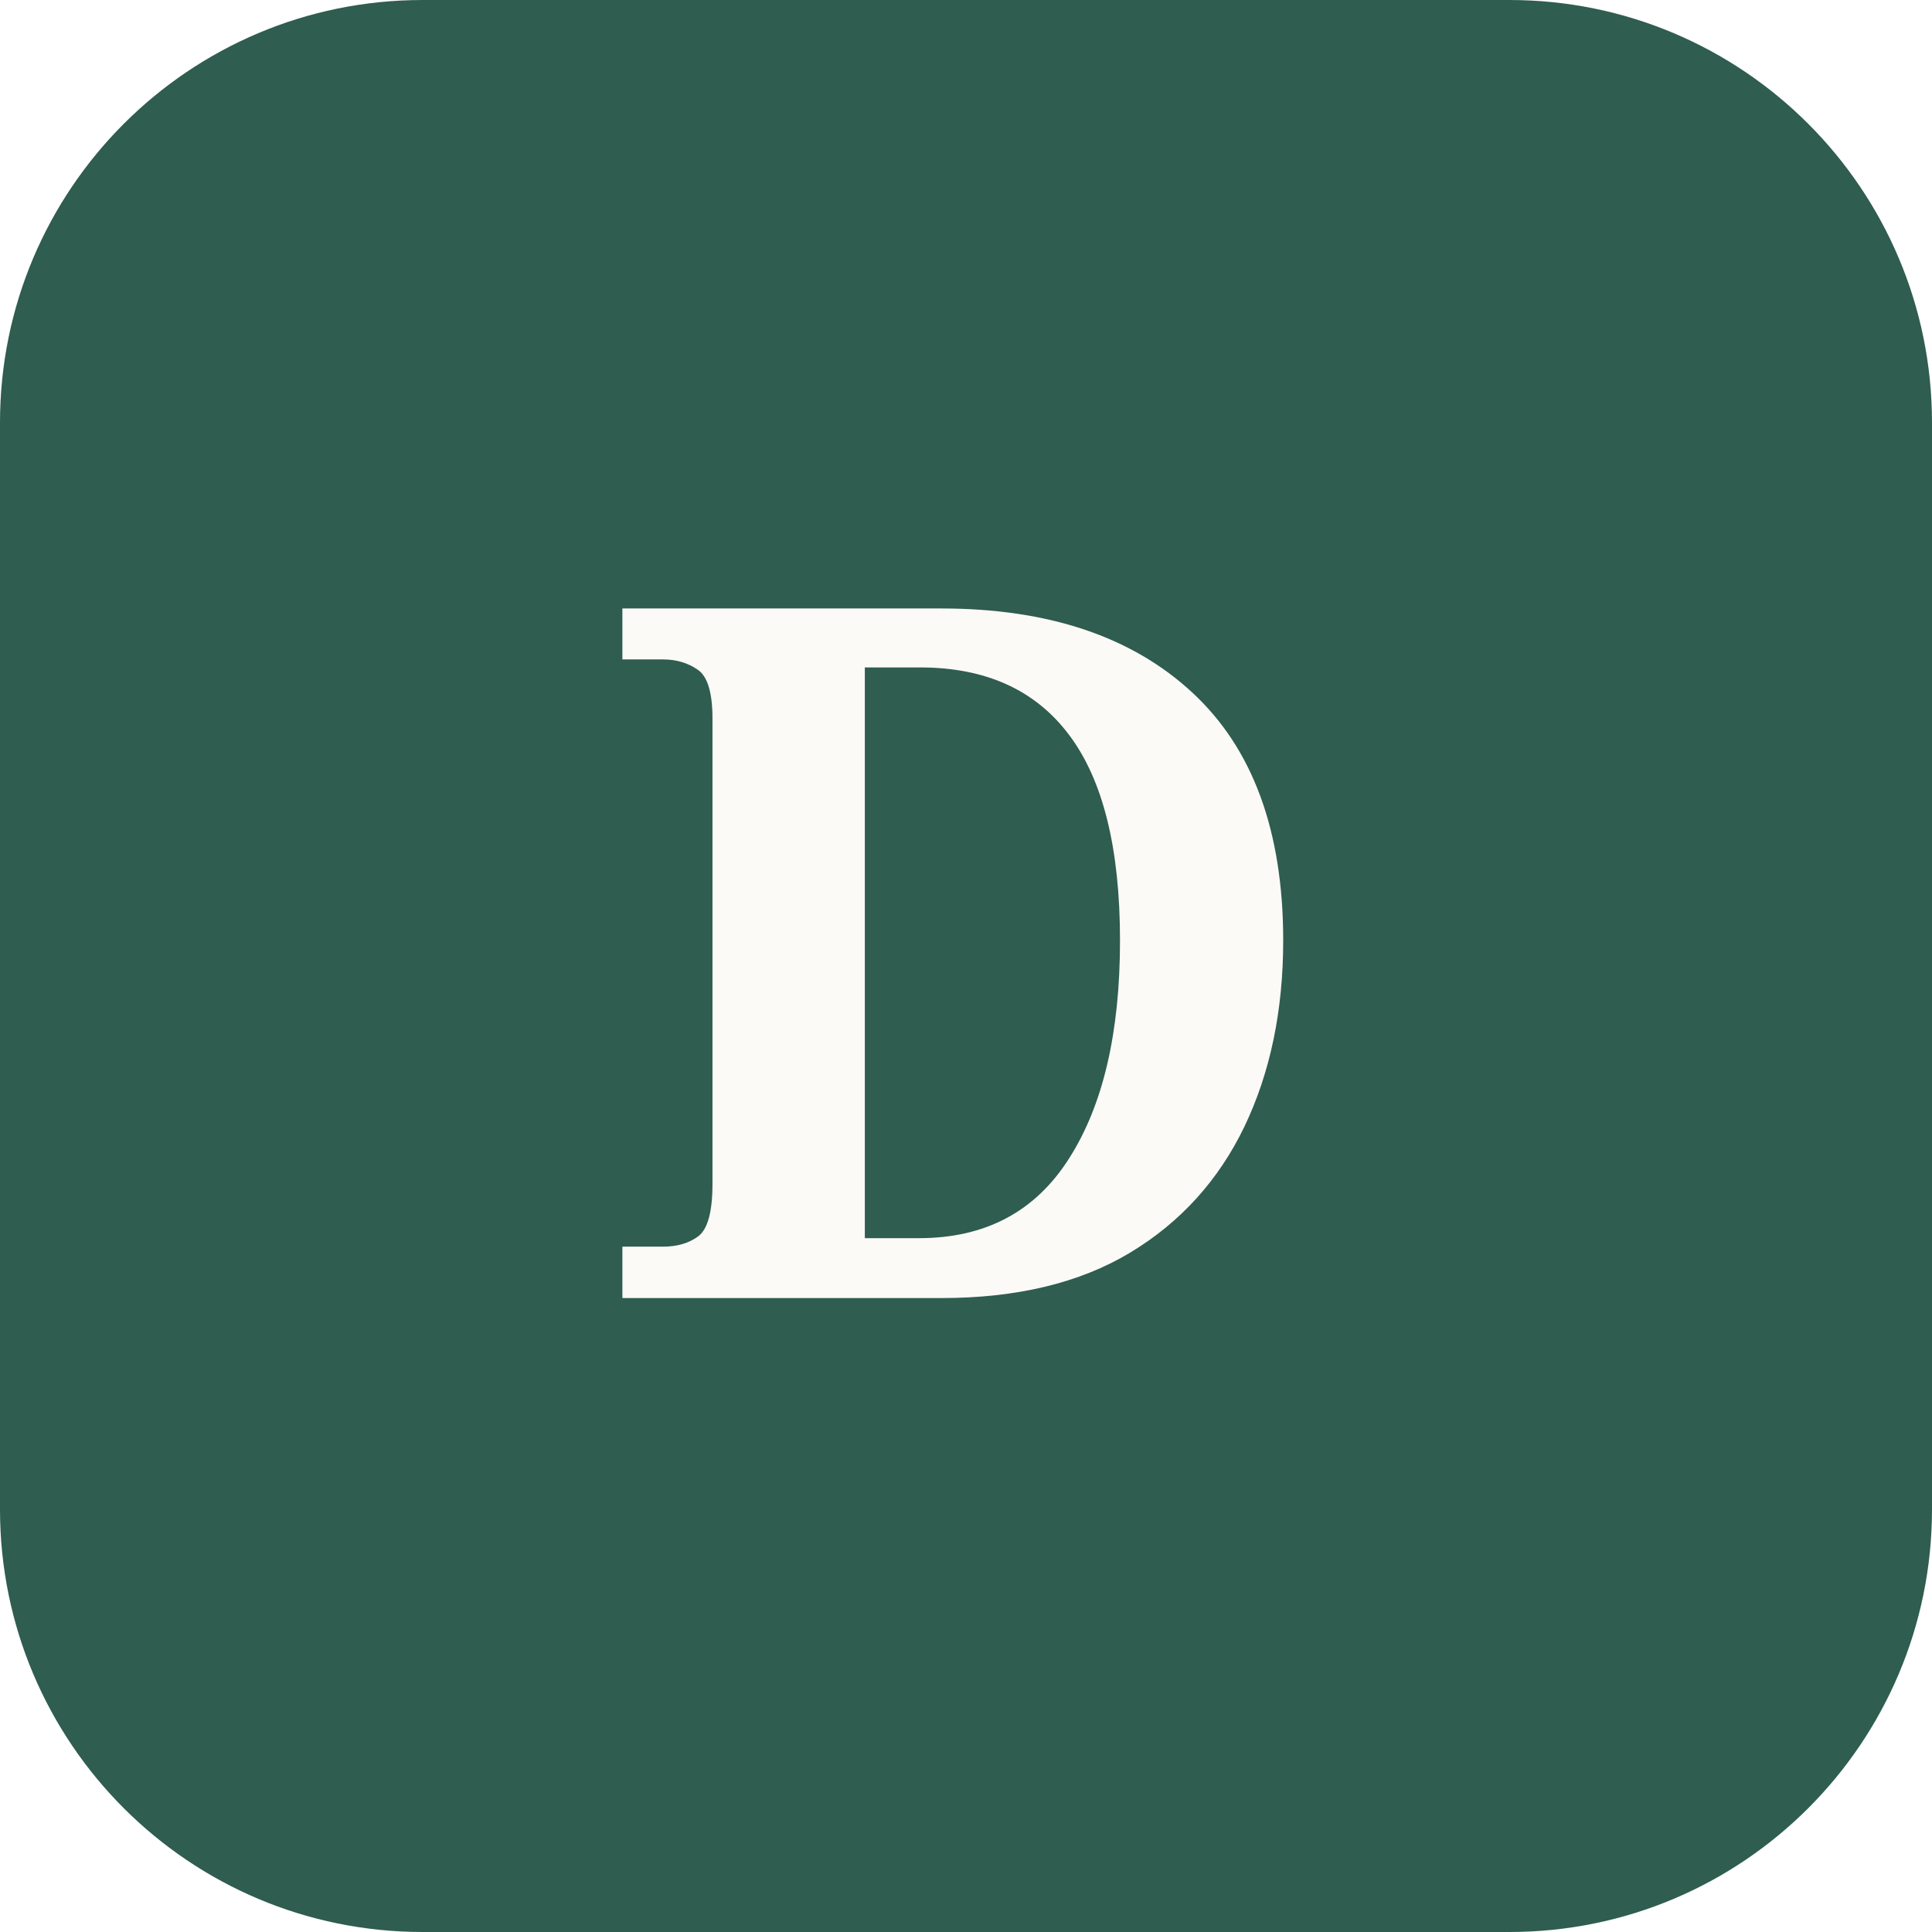
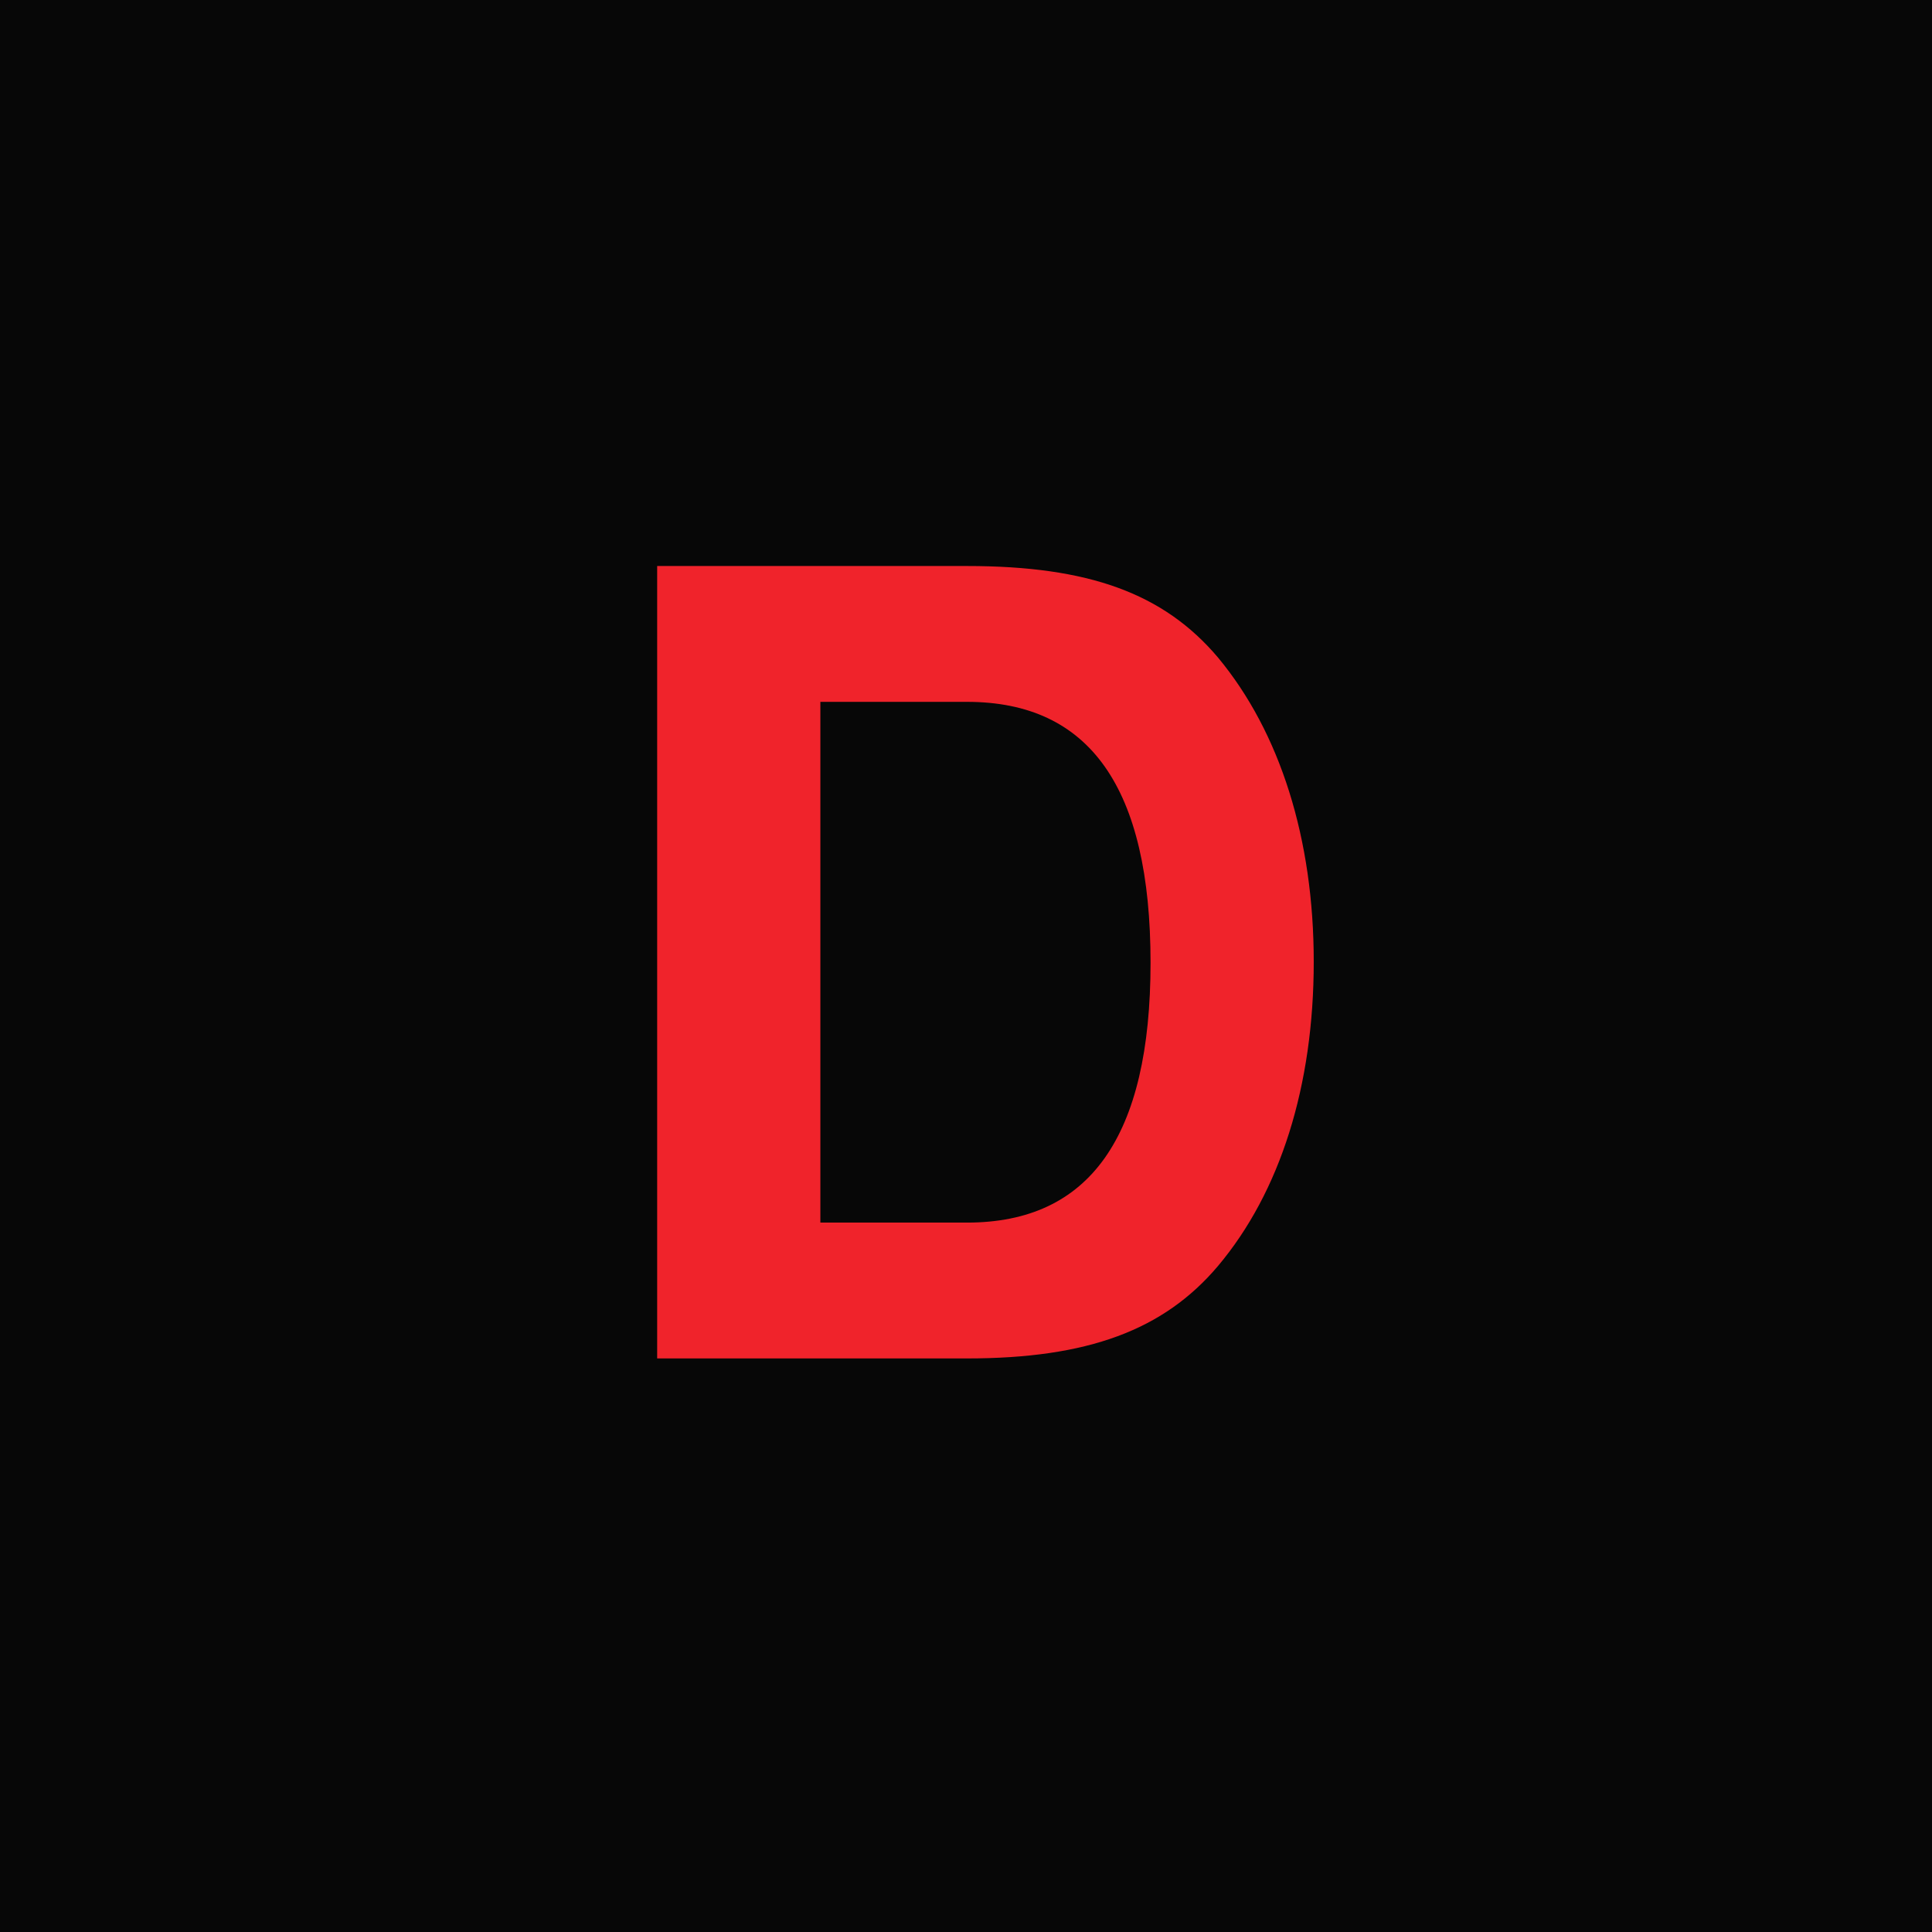
<svg xmlns="http://www.w3.org/2000/svg" viewBox="0 0 64 64">
-   <rect width="64" height="64" rx="14" fill="#2f5d50" />
-   <text x="32" y="43" text-anchor="middle" font-family="Georgia, serif" font-size="32" font-weight="600" fill="#fbfaf7">D</text>
+   <rect width="64" height="64" fill="#070707" />
+   <text x="32" y="45" text-anchor="middle" font-family="Helvetica, Arial, sans-serif" font-size="36" font-weight="700" fill="#f0232b">D</text>
</svg>
